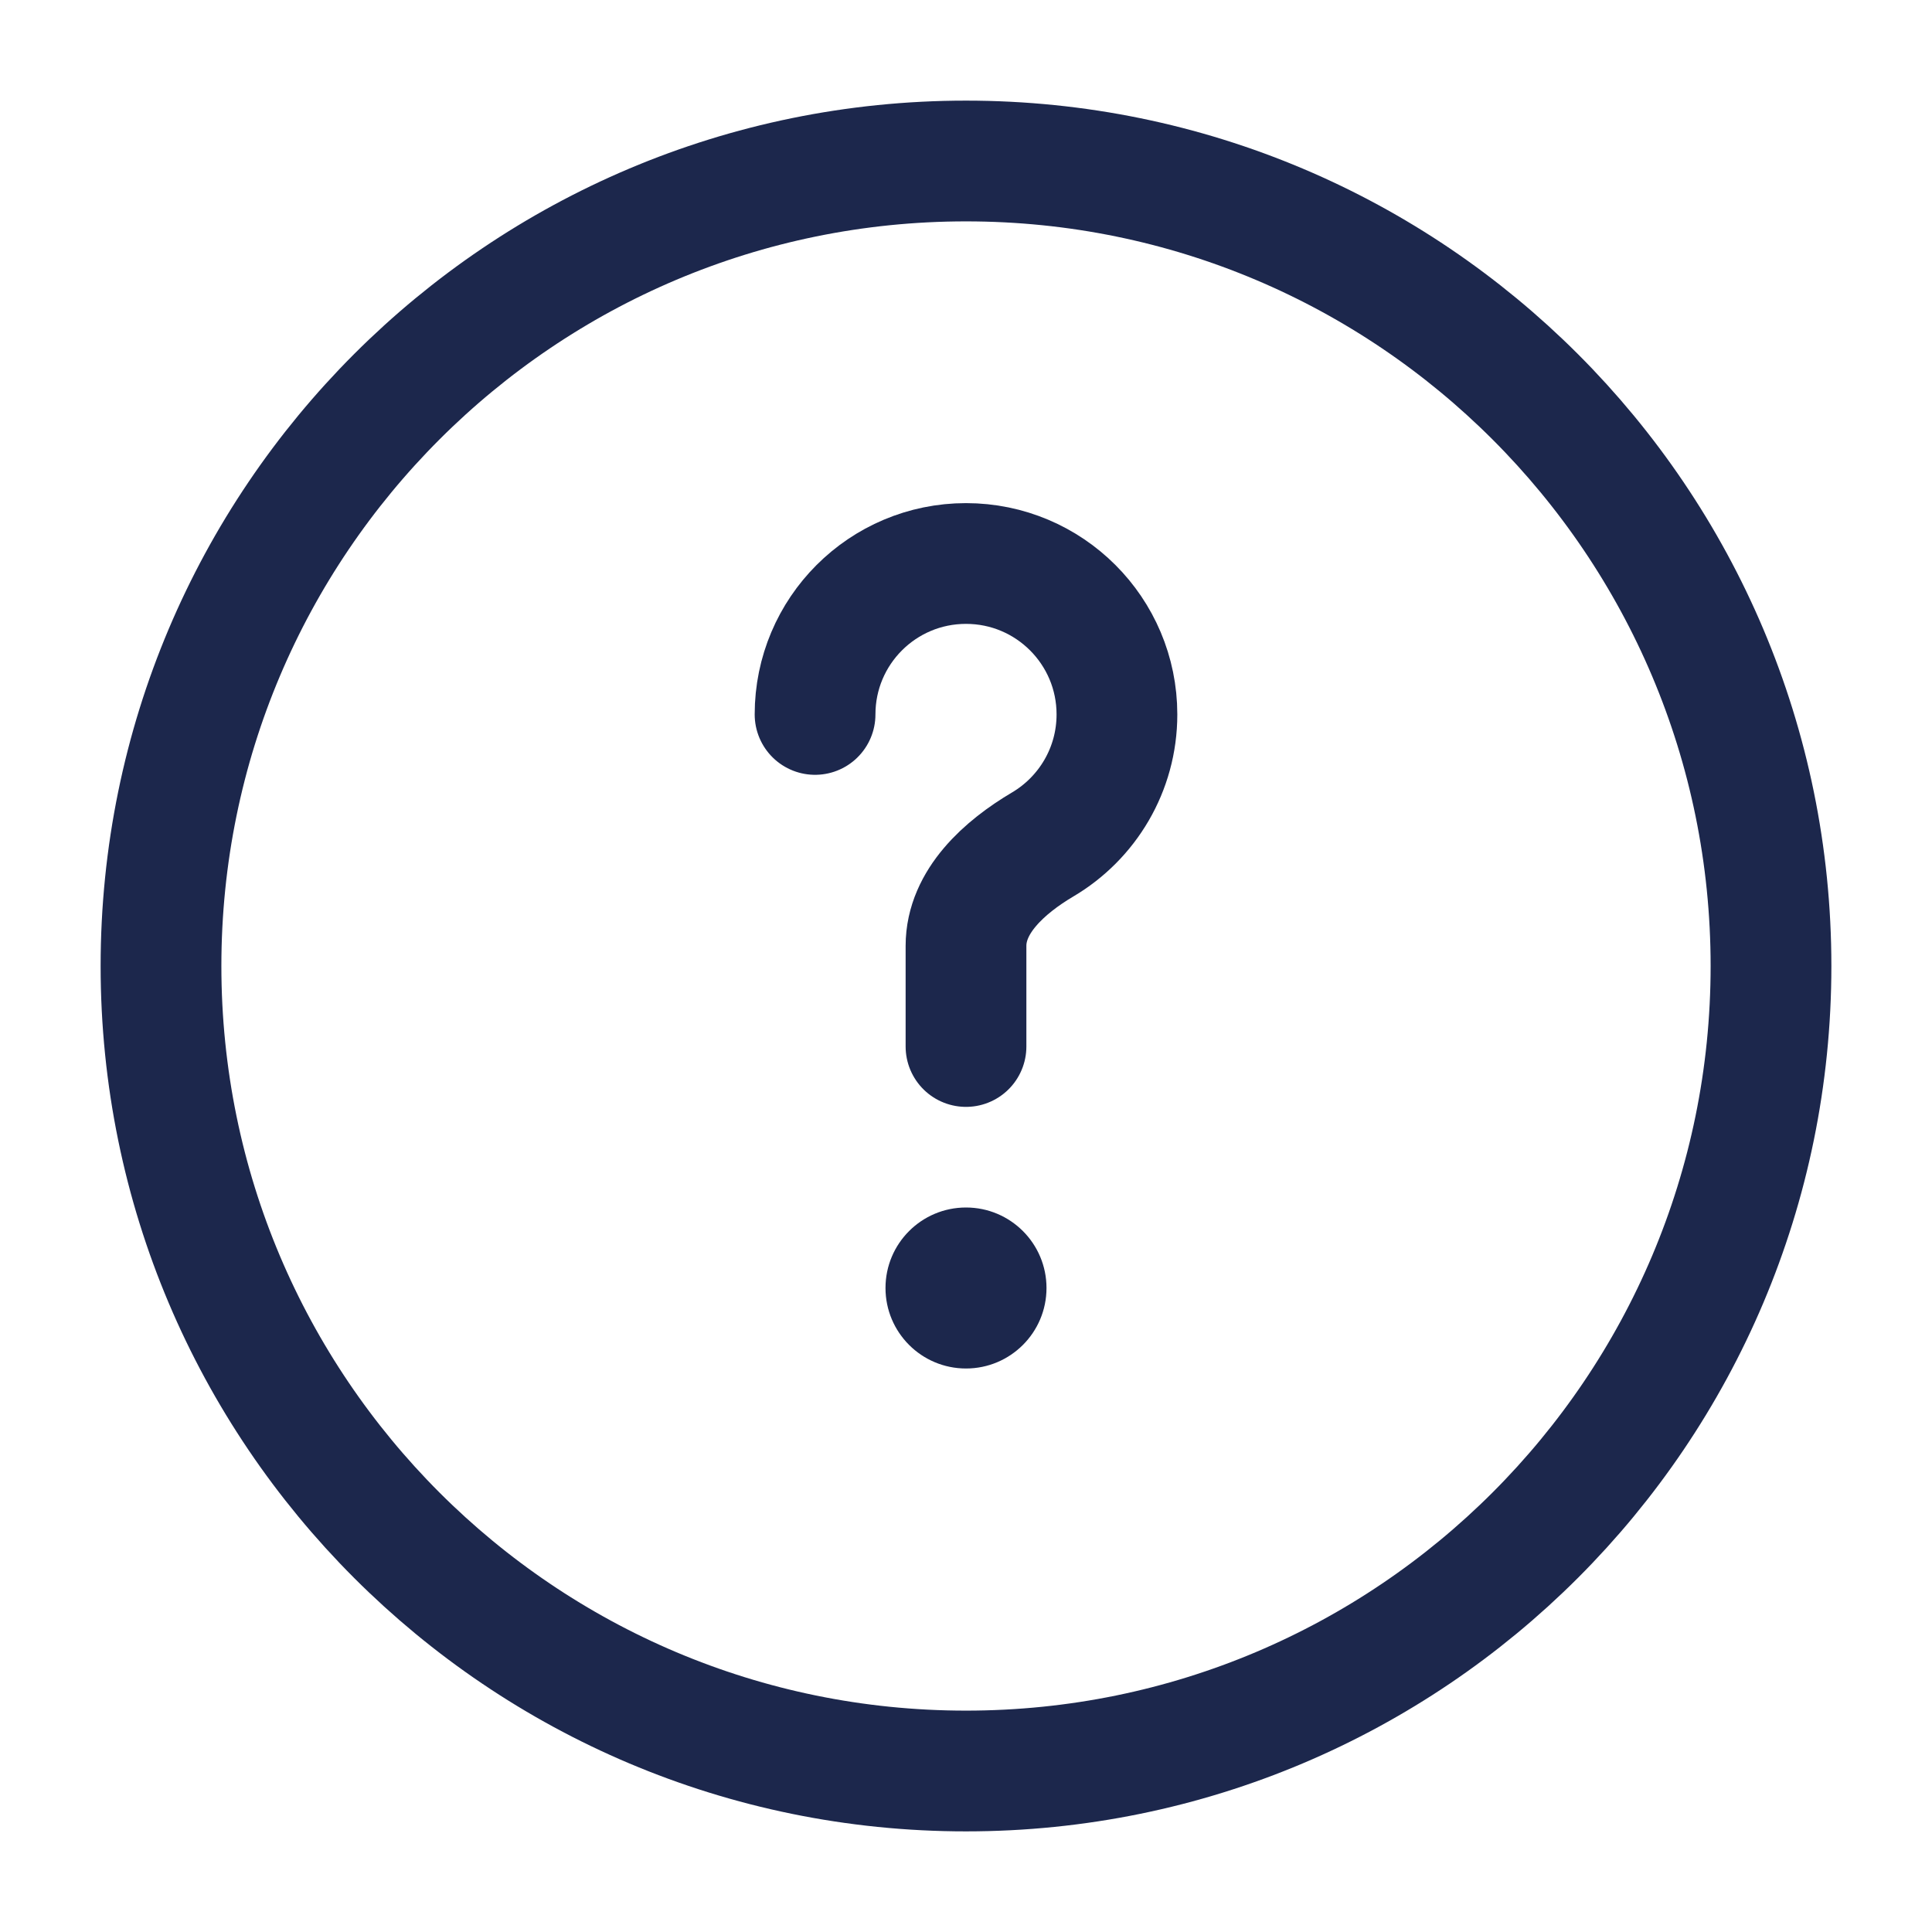
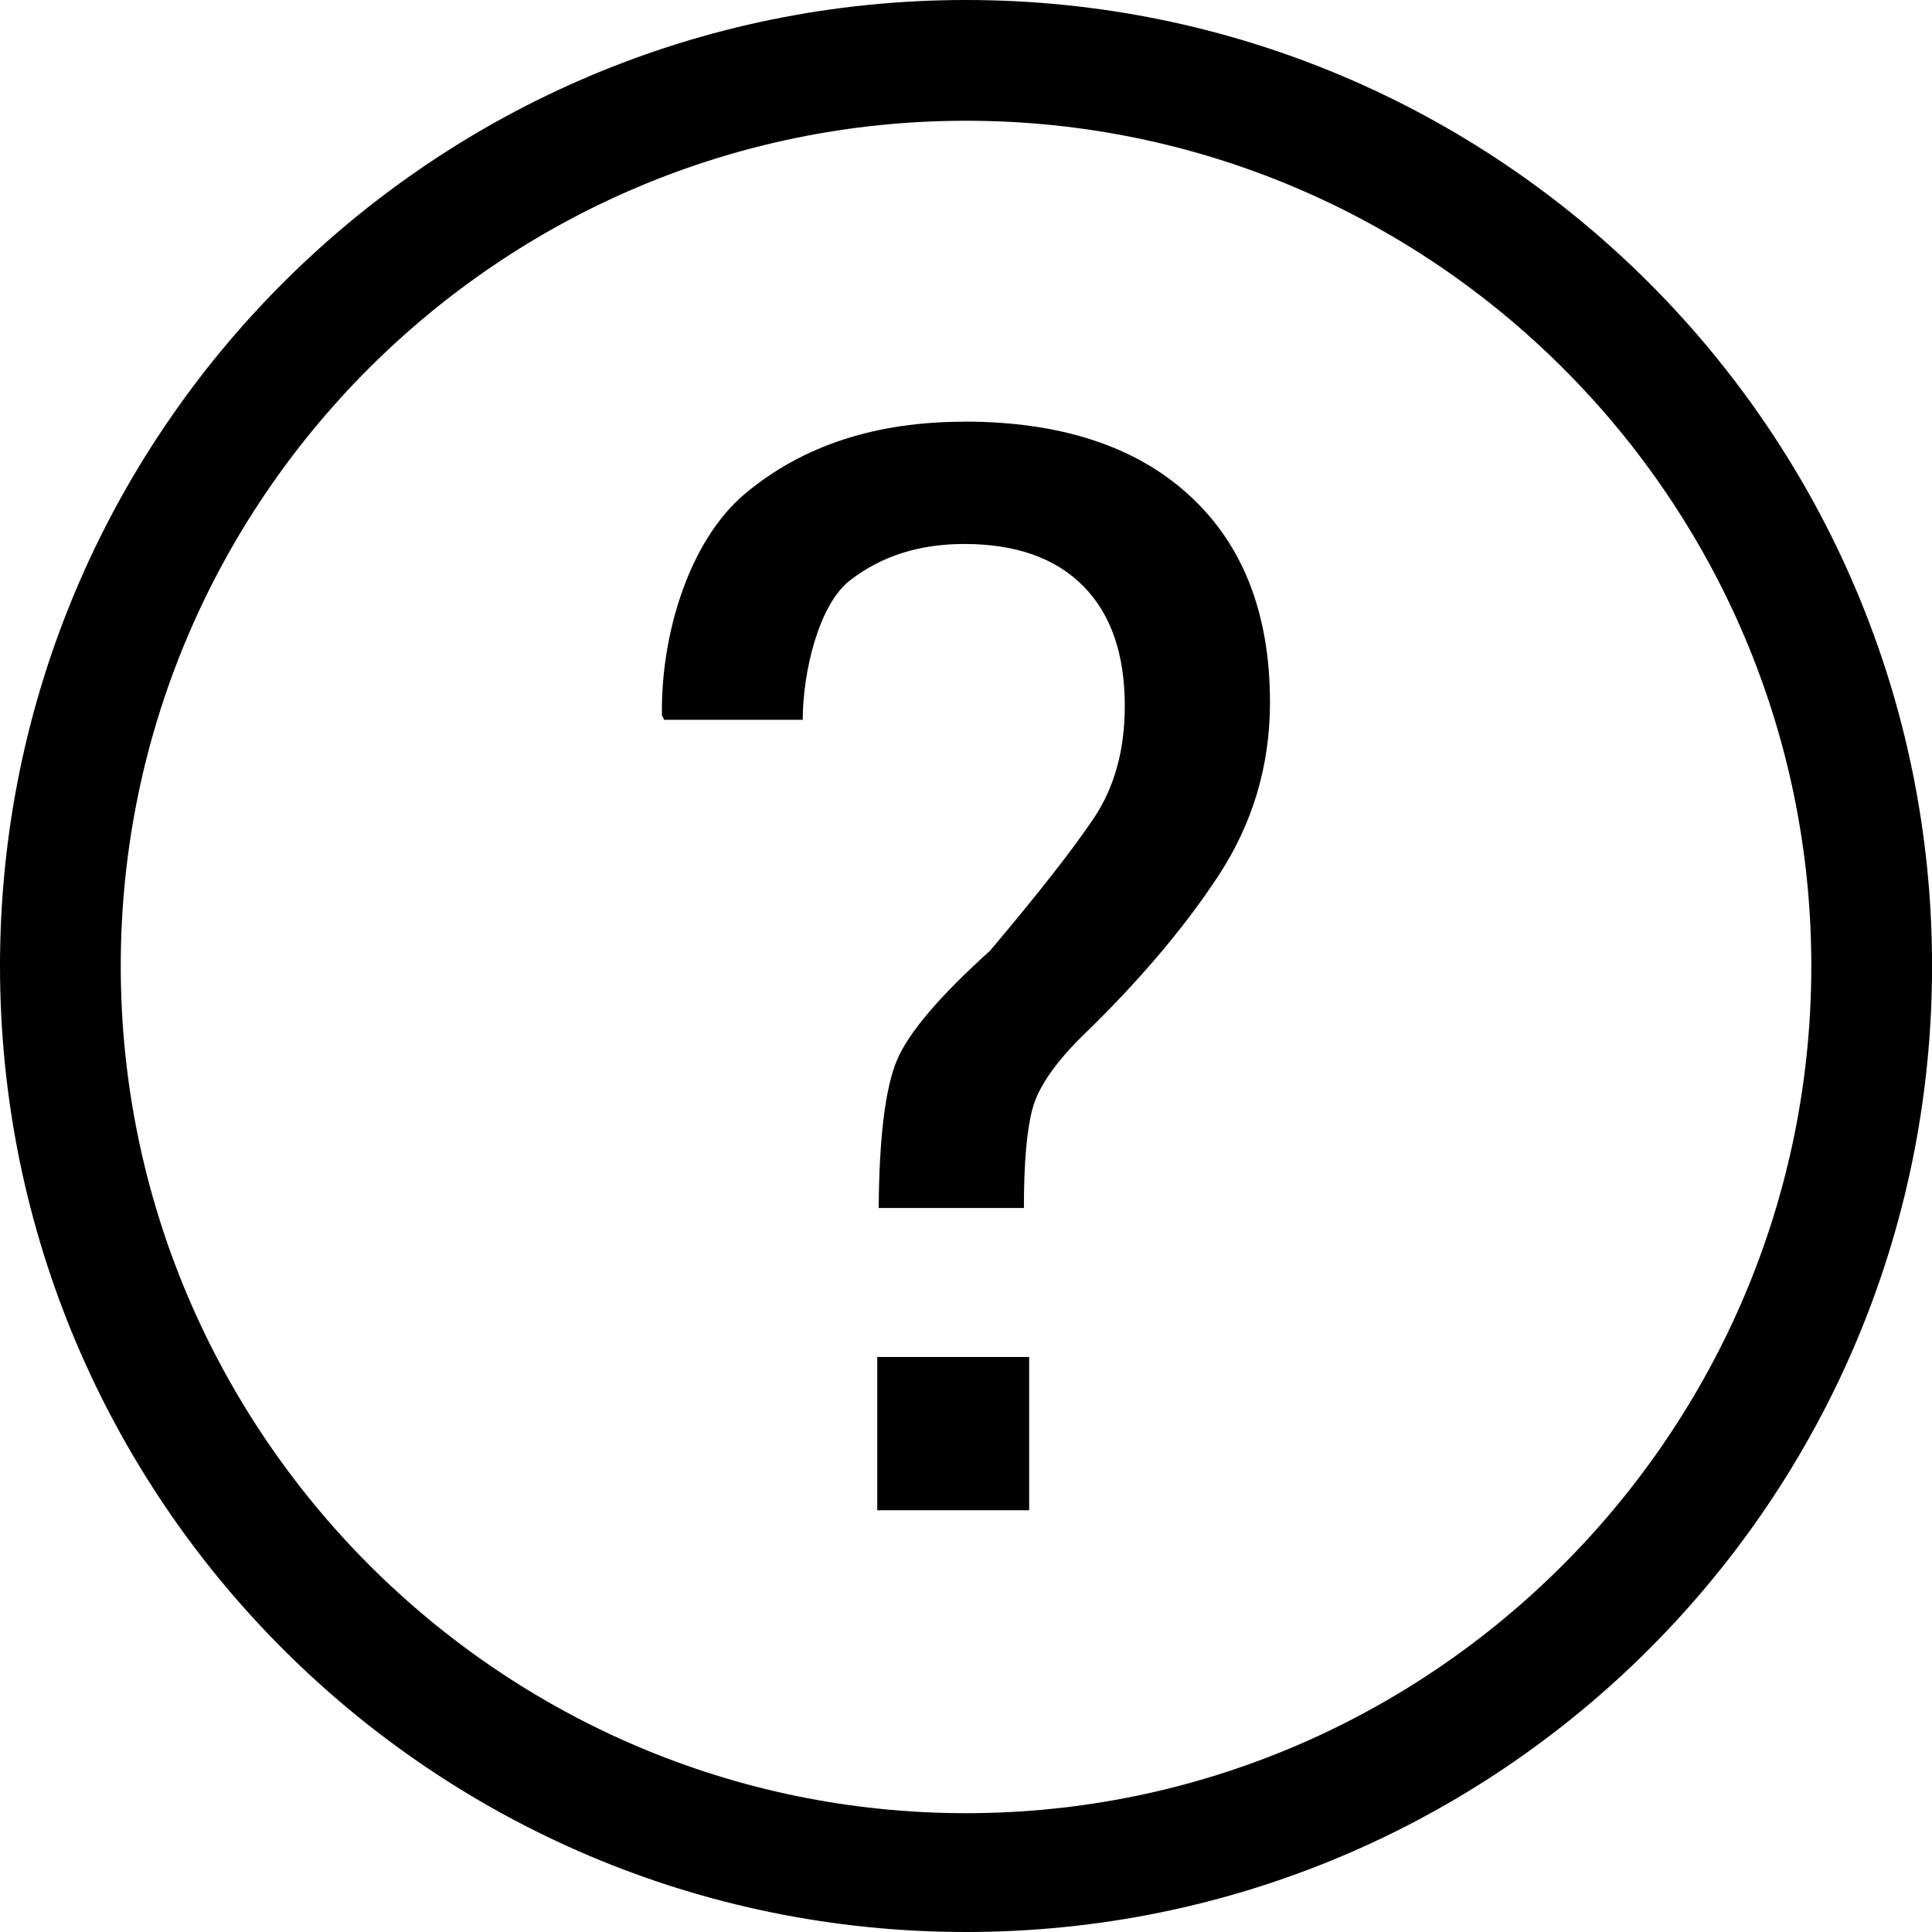
- <svg xmlns="http://www.w3.org/2000/svg" width="800px" height="800px" viewBox="0 0 24 24" fill="none">
-   <circle cx="12" cy="12" r="10" stroke="#1C274C" stroke-width="1.5" />
-   <path d="M10.125 8.875C10.125 7.839 10.964 7 12 7C13.036 7 13.875 7.839 13.875 8.875C13.875 9.562 13.505 10.164 12.953 10.49C12.478 10.771 12 11.198 12 11.75V13" stroke="#1C274C" stroke-width="1.5" stroke-linecap="round" />
-   <circle cx="12" cy="16" r="1" fill="#1C274C" />
+ <svg xmlns="http://www.w3.org/2000/svg" width="800px" height="800px" viewBox="0 0 32 32" version="1.1">
+   <path d="M16 0c-8.836 0-16 7.163-16 16s7.163 16 16 16c8.837 0 16.001-7.163 16.001-16s-7.163-16-16.001-16zM16 30.032c-7.72 0-14-6.312-14-14.032s6.28-14 14-14 14.001 6.28 14.001 14-6.281 14.032-14.001 14.032zM14.53 25.015h2.516v-2.539h-2.516zM15.97 6.985c-1.465 0-2.672 0.395-3.62 1.184s-1.409 2.37-1.386 3.68l0.037 0.073h2.295c0-0.781 0.261-1.904 0.781-2.308s1.152-0.604 1.893-0.604c0.854 0 1.511 0.232 1.971 0.696s0.689 1.127 0.689 1.989c0 0.725-0.17 1.343-0.512 1.855-0.343 0.512-0.916 1.245-1.721 2.198-0.831 0.749-1.344 1.351-1.538 1.806s-0.297 1.274-0.305 2.454h2.405c0-0.74 0.047-1.285 0.14-1.636s0.36-0.744 0.799-1.184c0.945-0.911 1.703-1.802 2.277-2.674 0.573-0.87 0.86-1.831 0.86-2.881 0-1.465-0.443-2.607-1.331-3.424s-2.134-1.226-3.736-1.226z" />
</svg>
